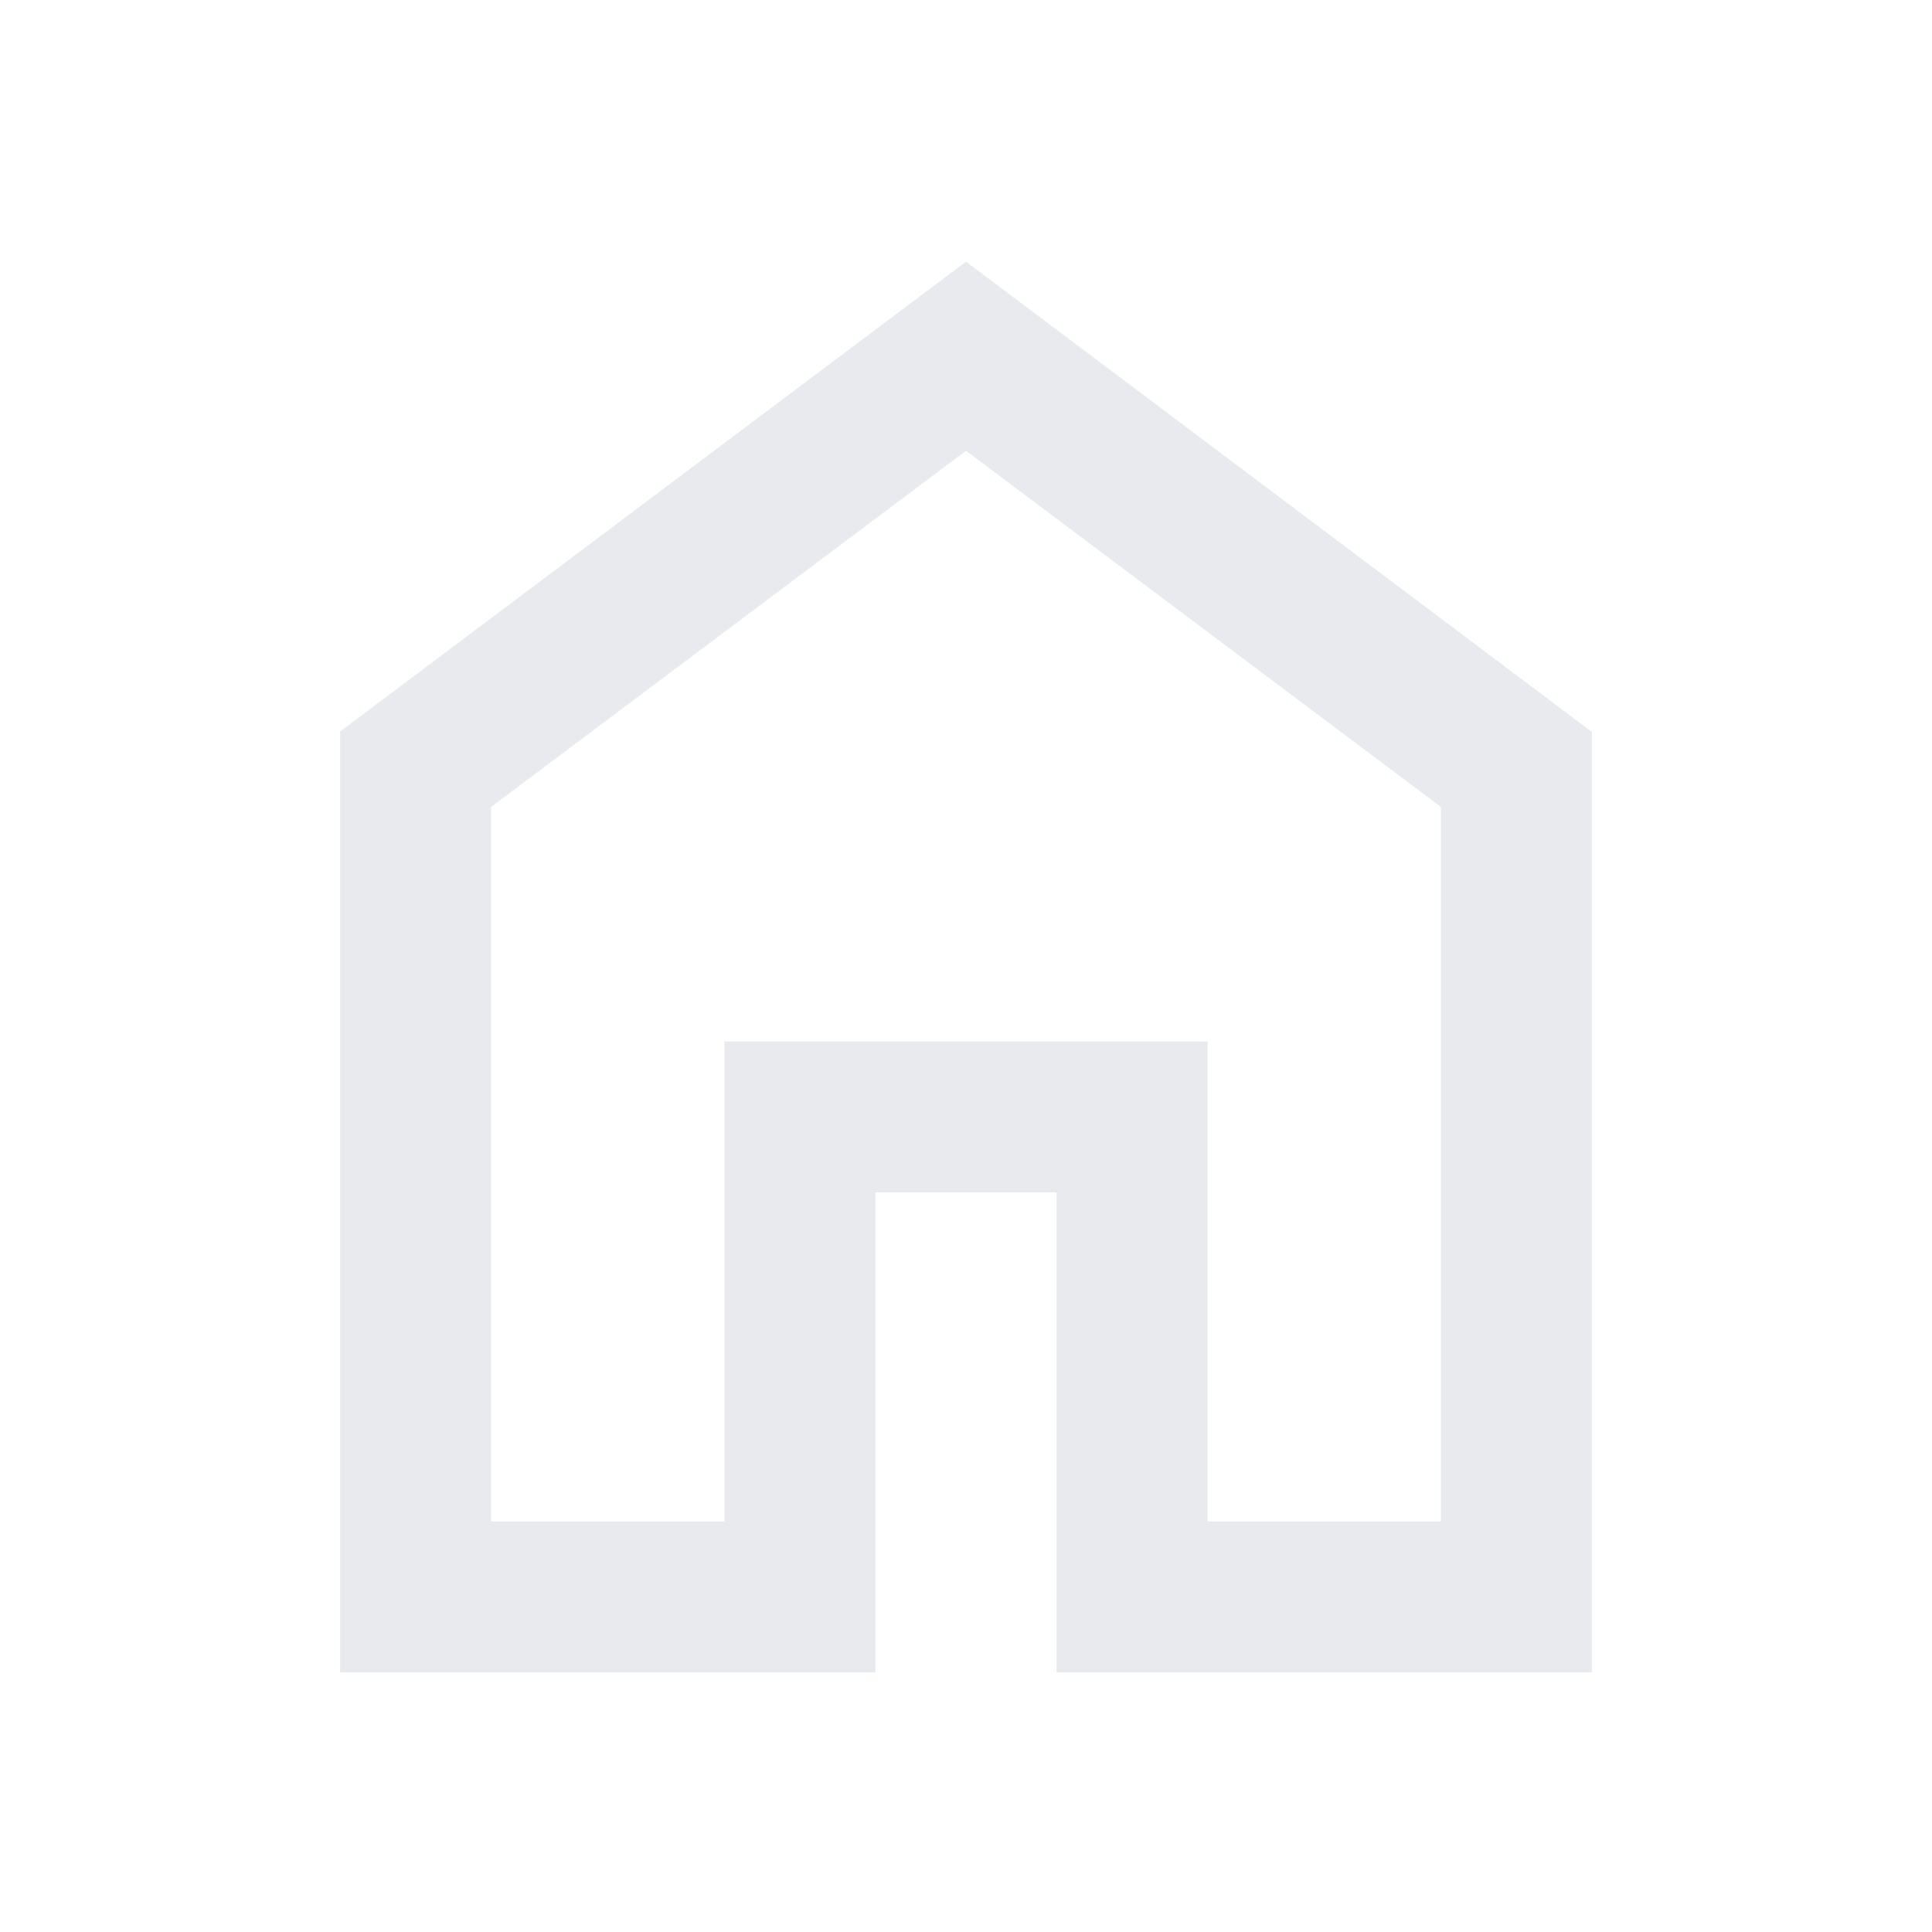
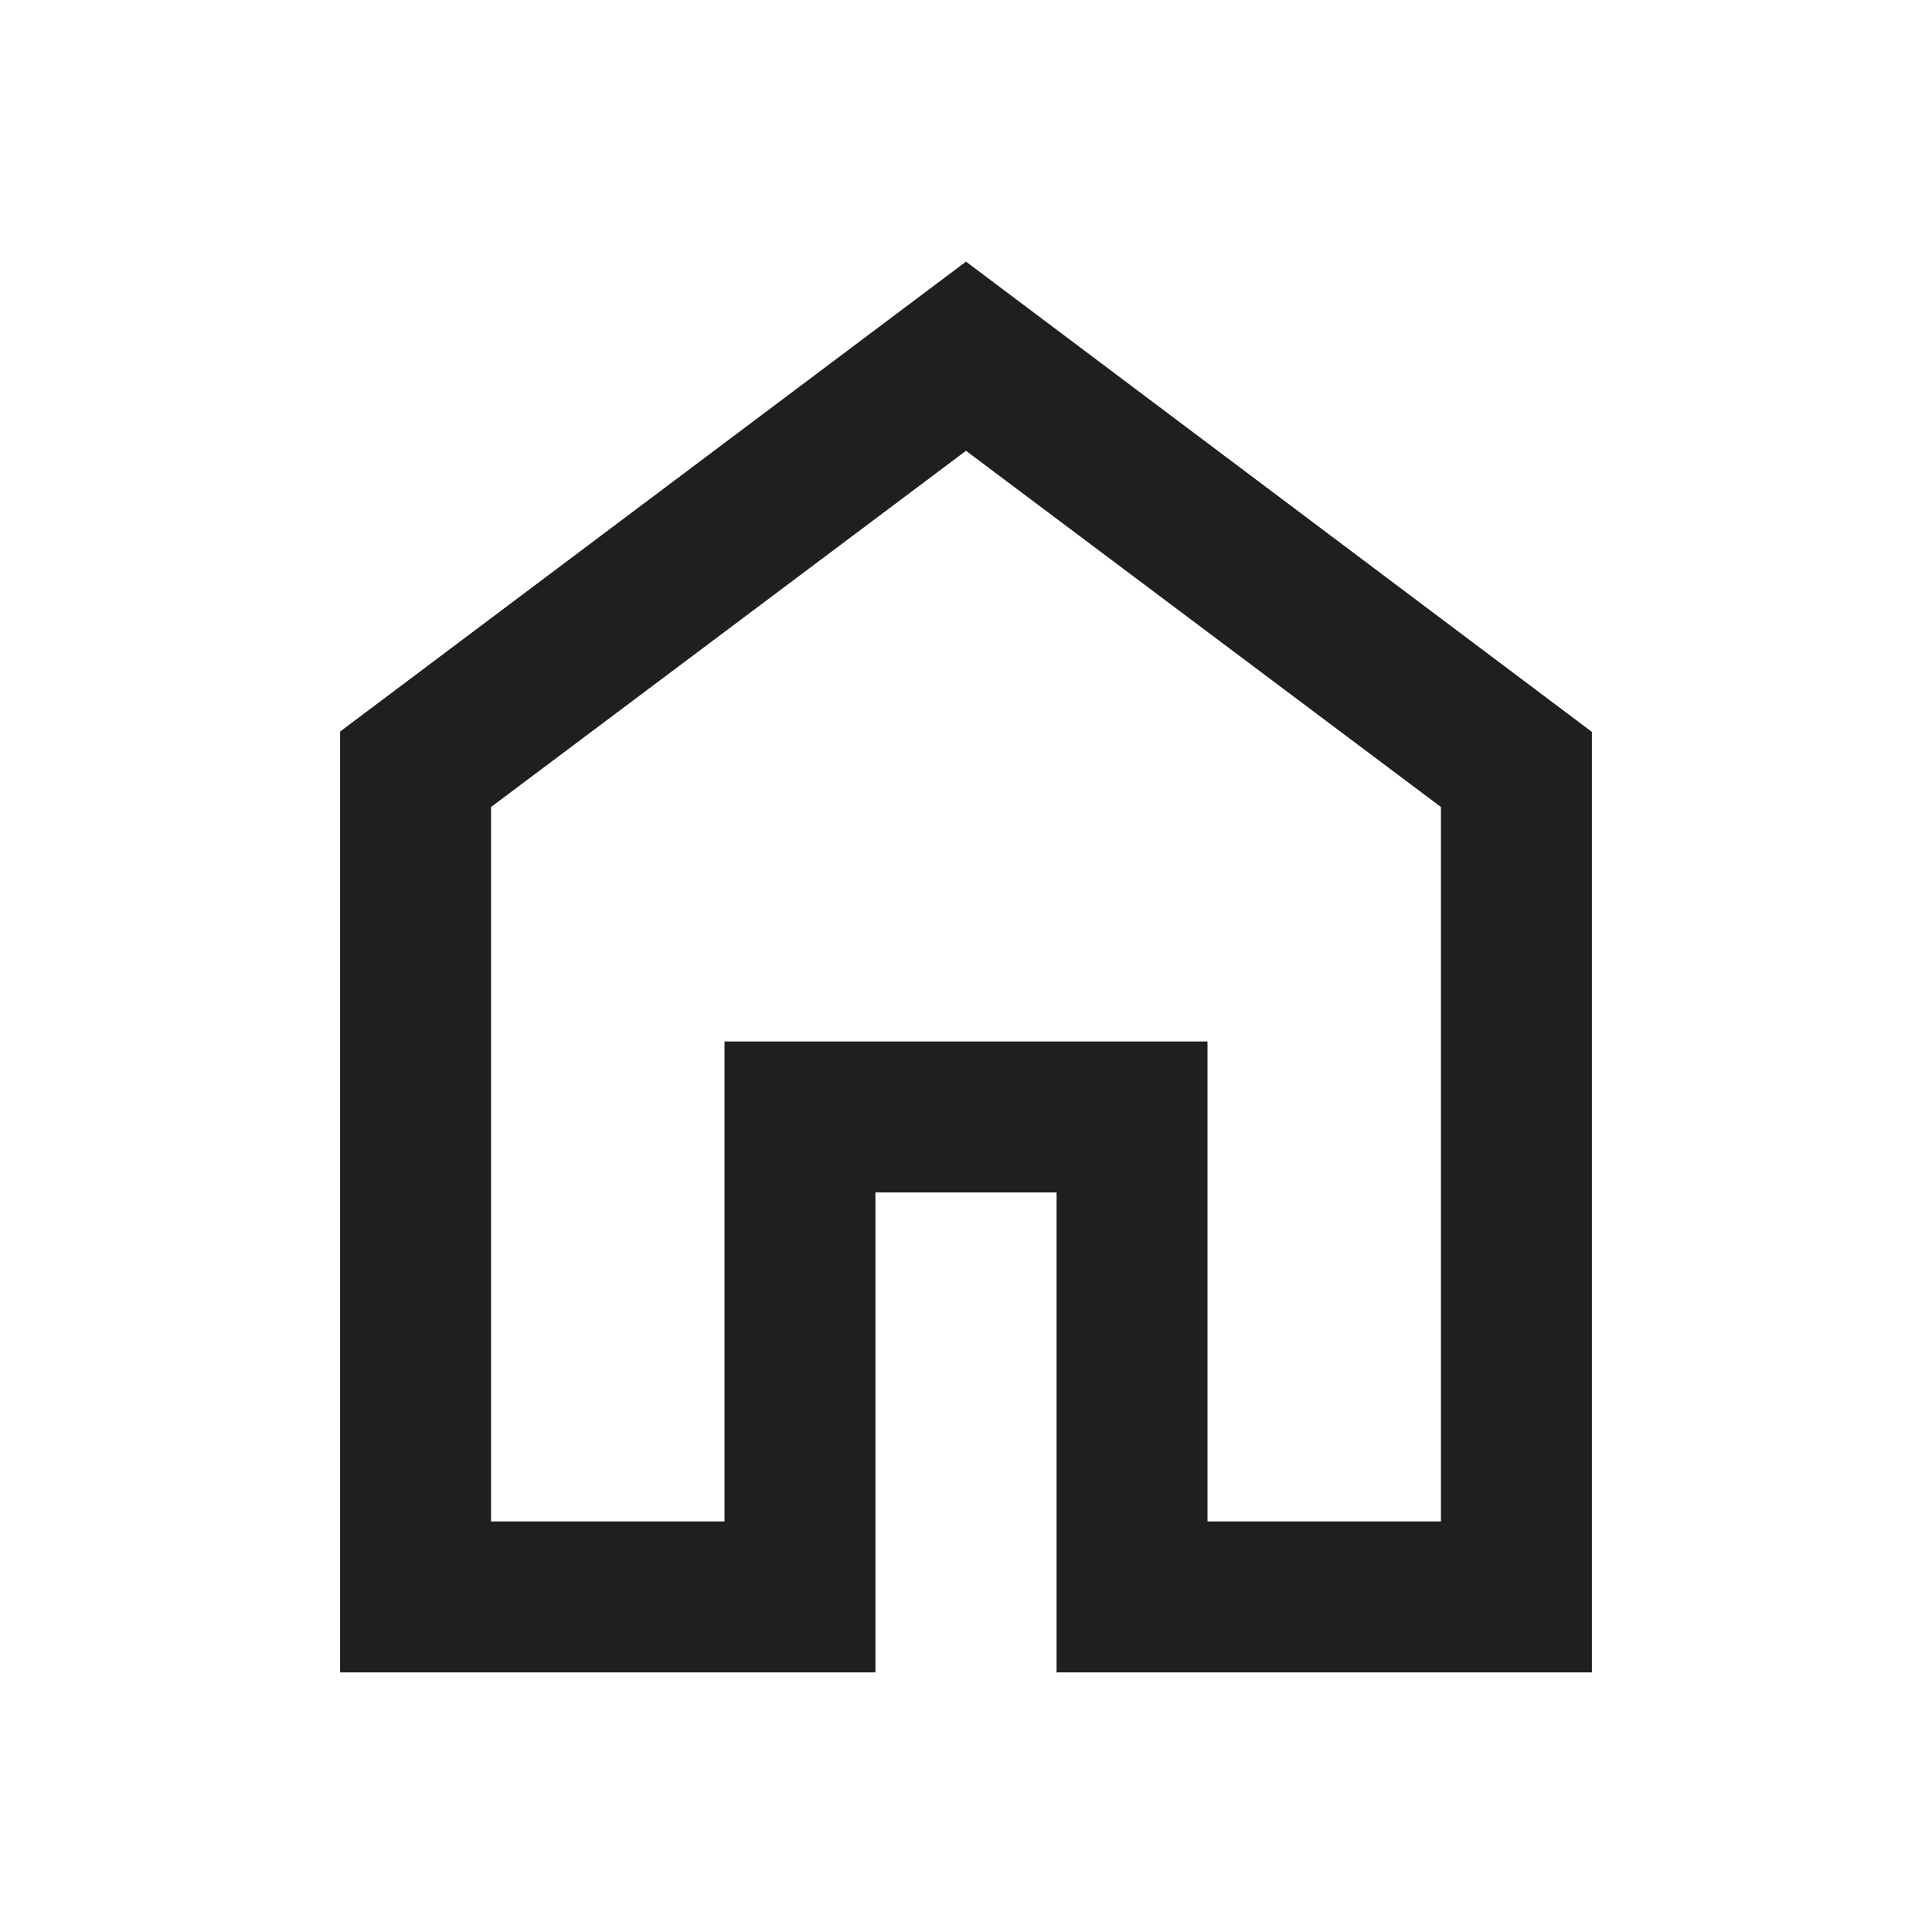
- <svg xmlns="http://www.w3.org/2000/svg" height="24px" viewBox="0 -960 960 960" width="24px" fill="#e8eaed">
+ <svg xmlns="http://www.w3.org/2000/svg" height="24px" viewBox="0 -960 960 960" width="24px" fill="#1f1f1f">
  <path d="M244-204h116v-238.5h240V-204h116v-355L480-736 244-559v355Zm-75 75v-467.5L480-830l311 233.67V-129H525v-238.5h-90V-129H169Zm311-341Z" />
</svg>
